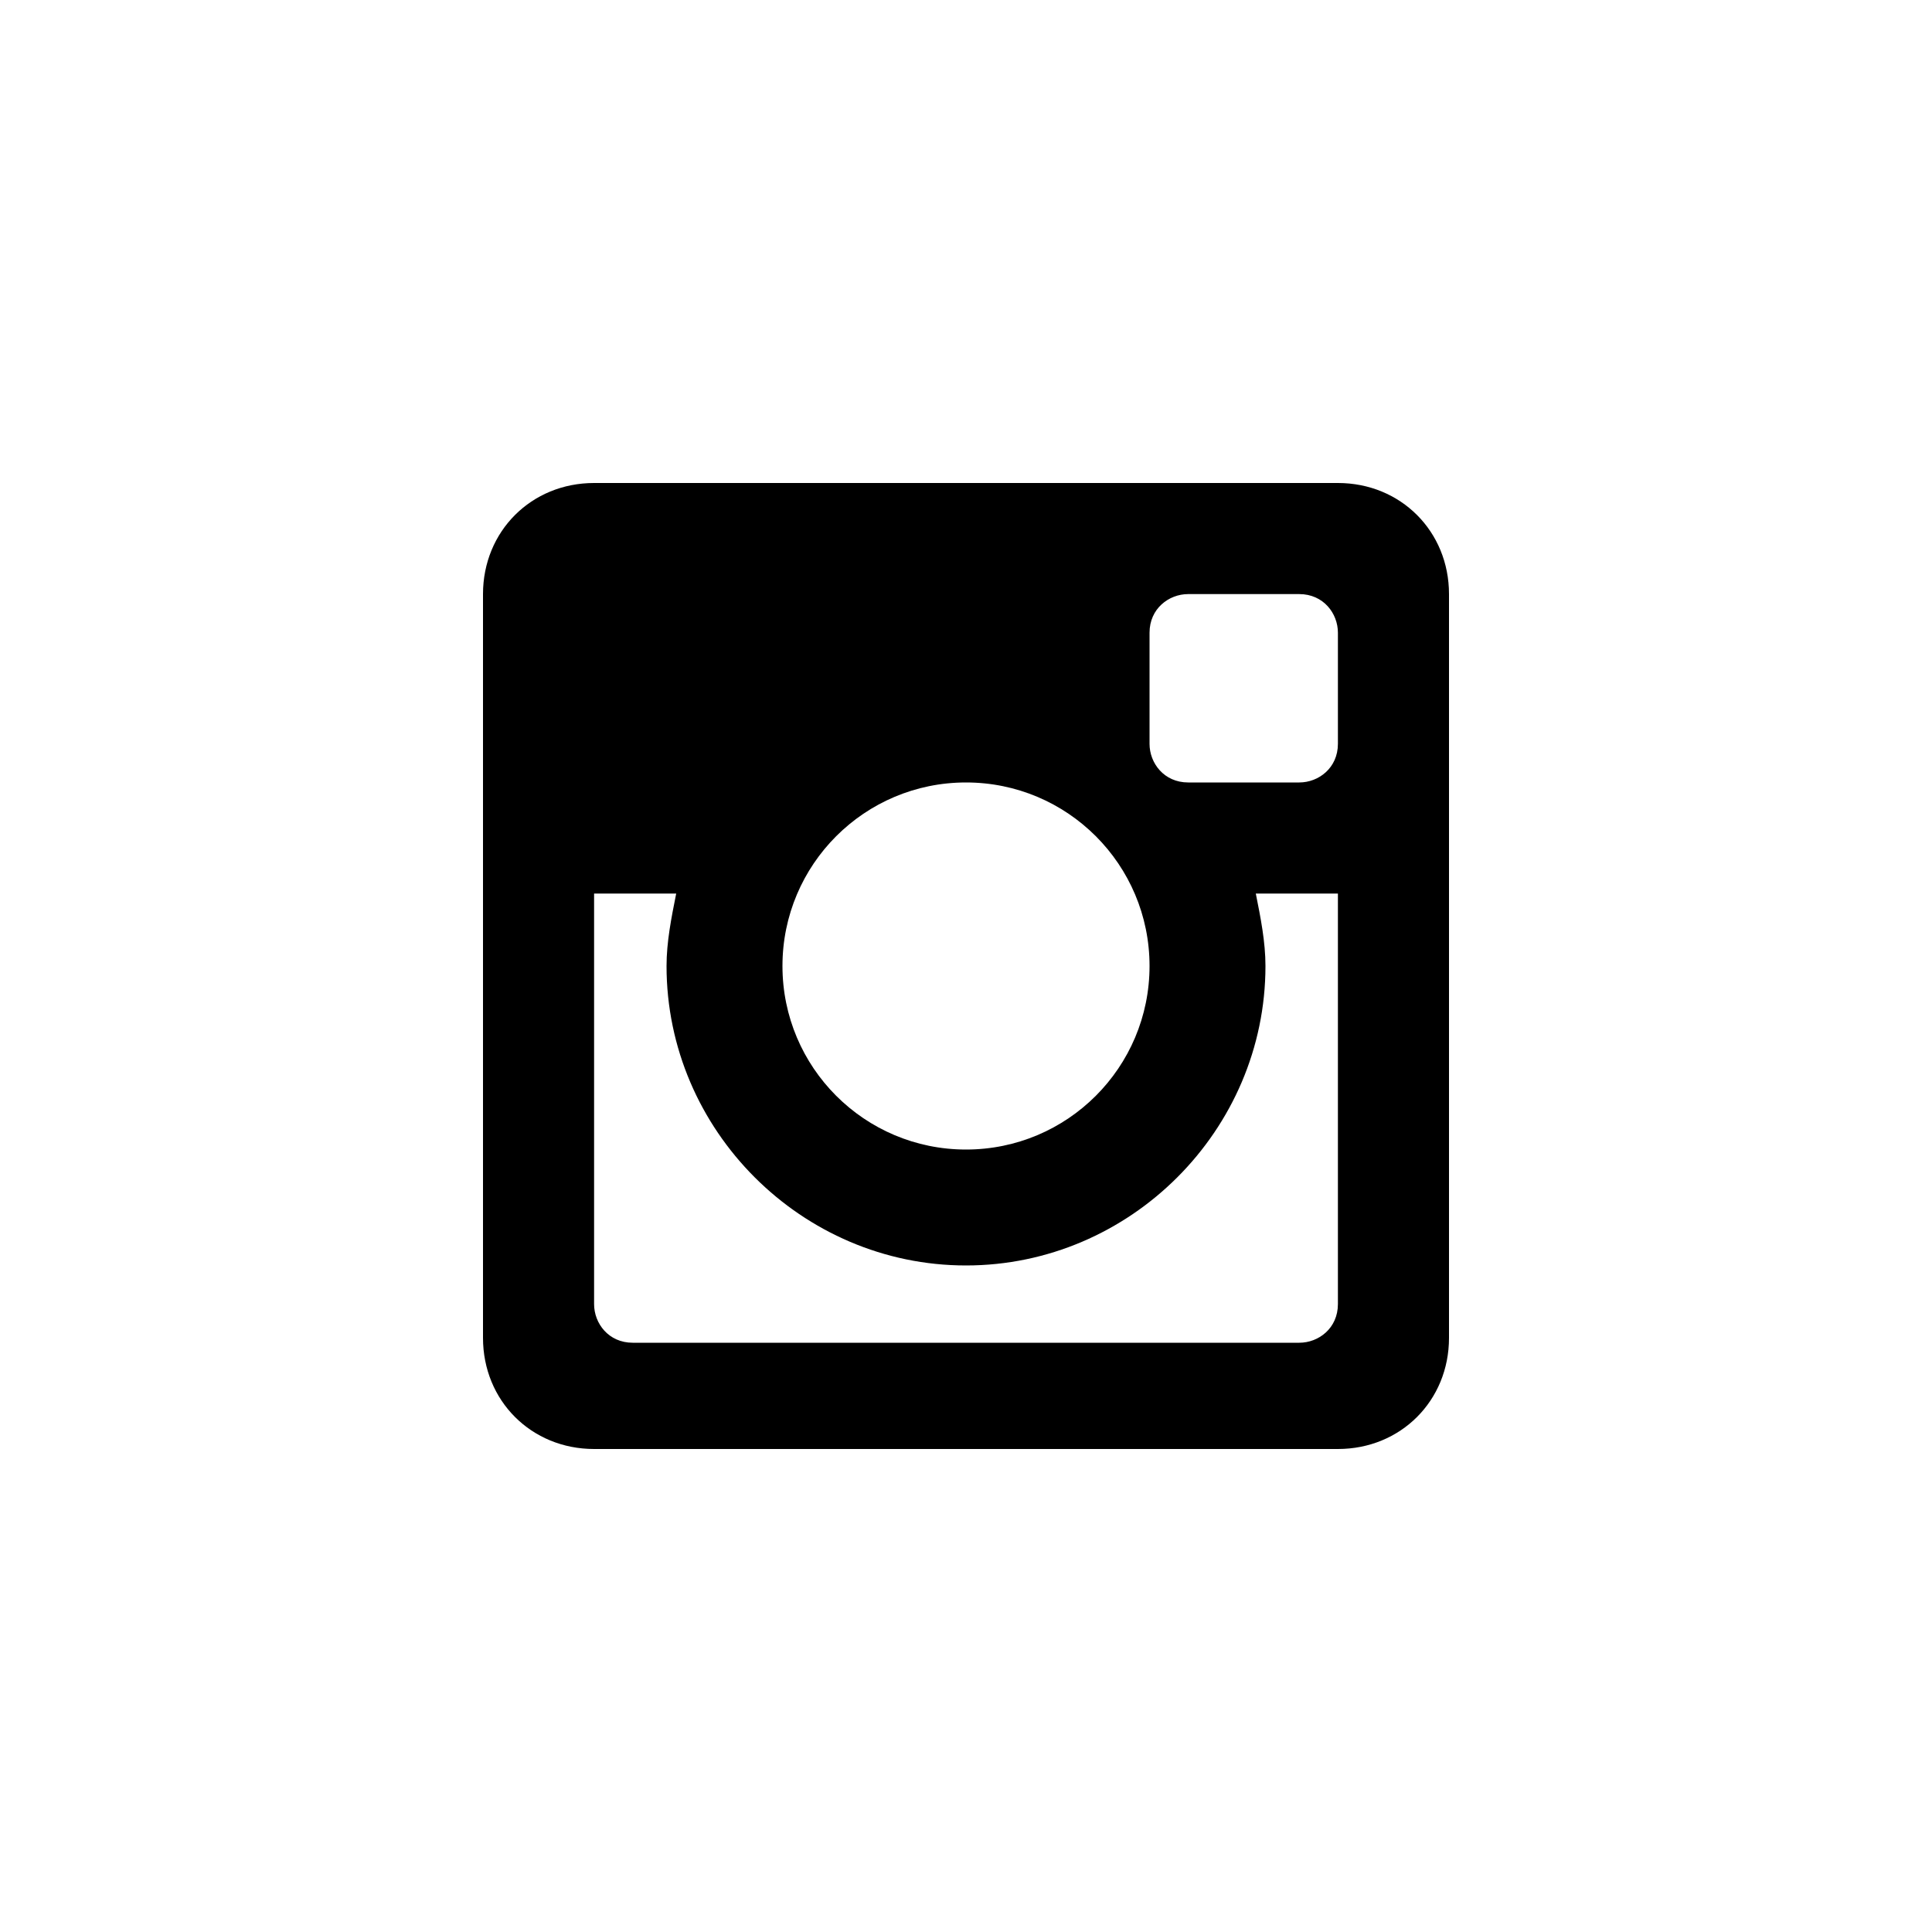
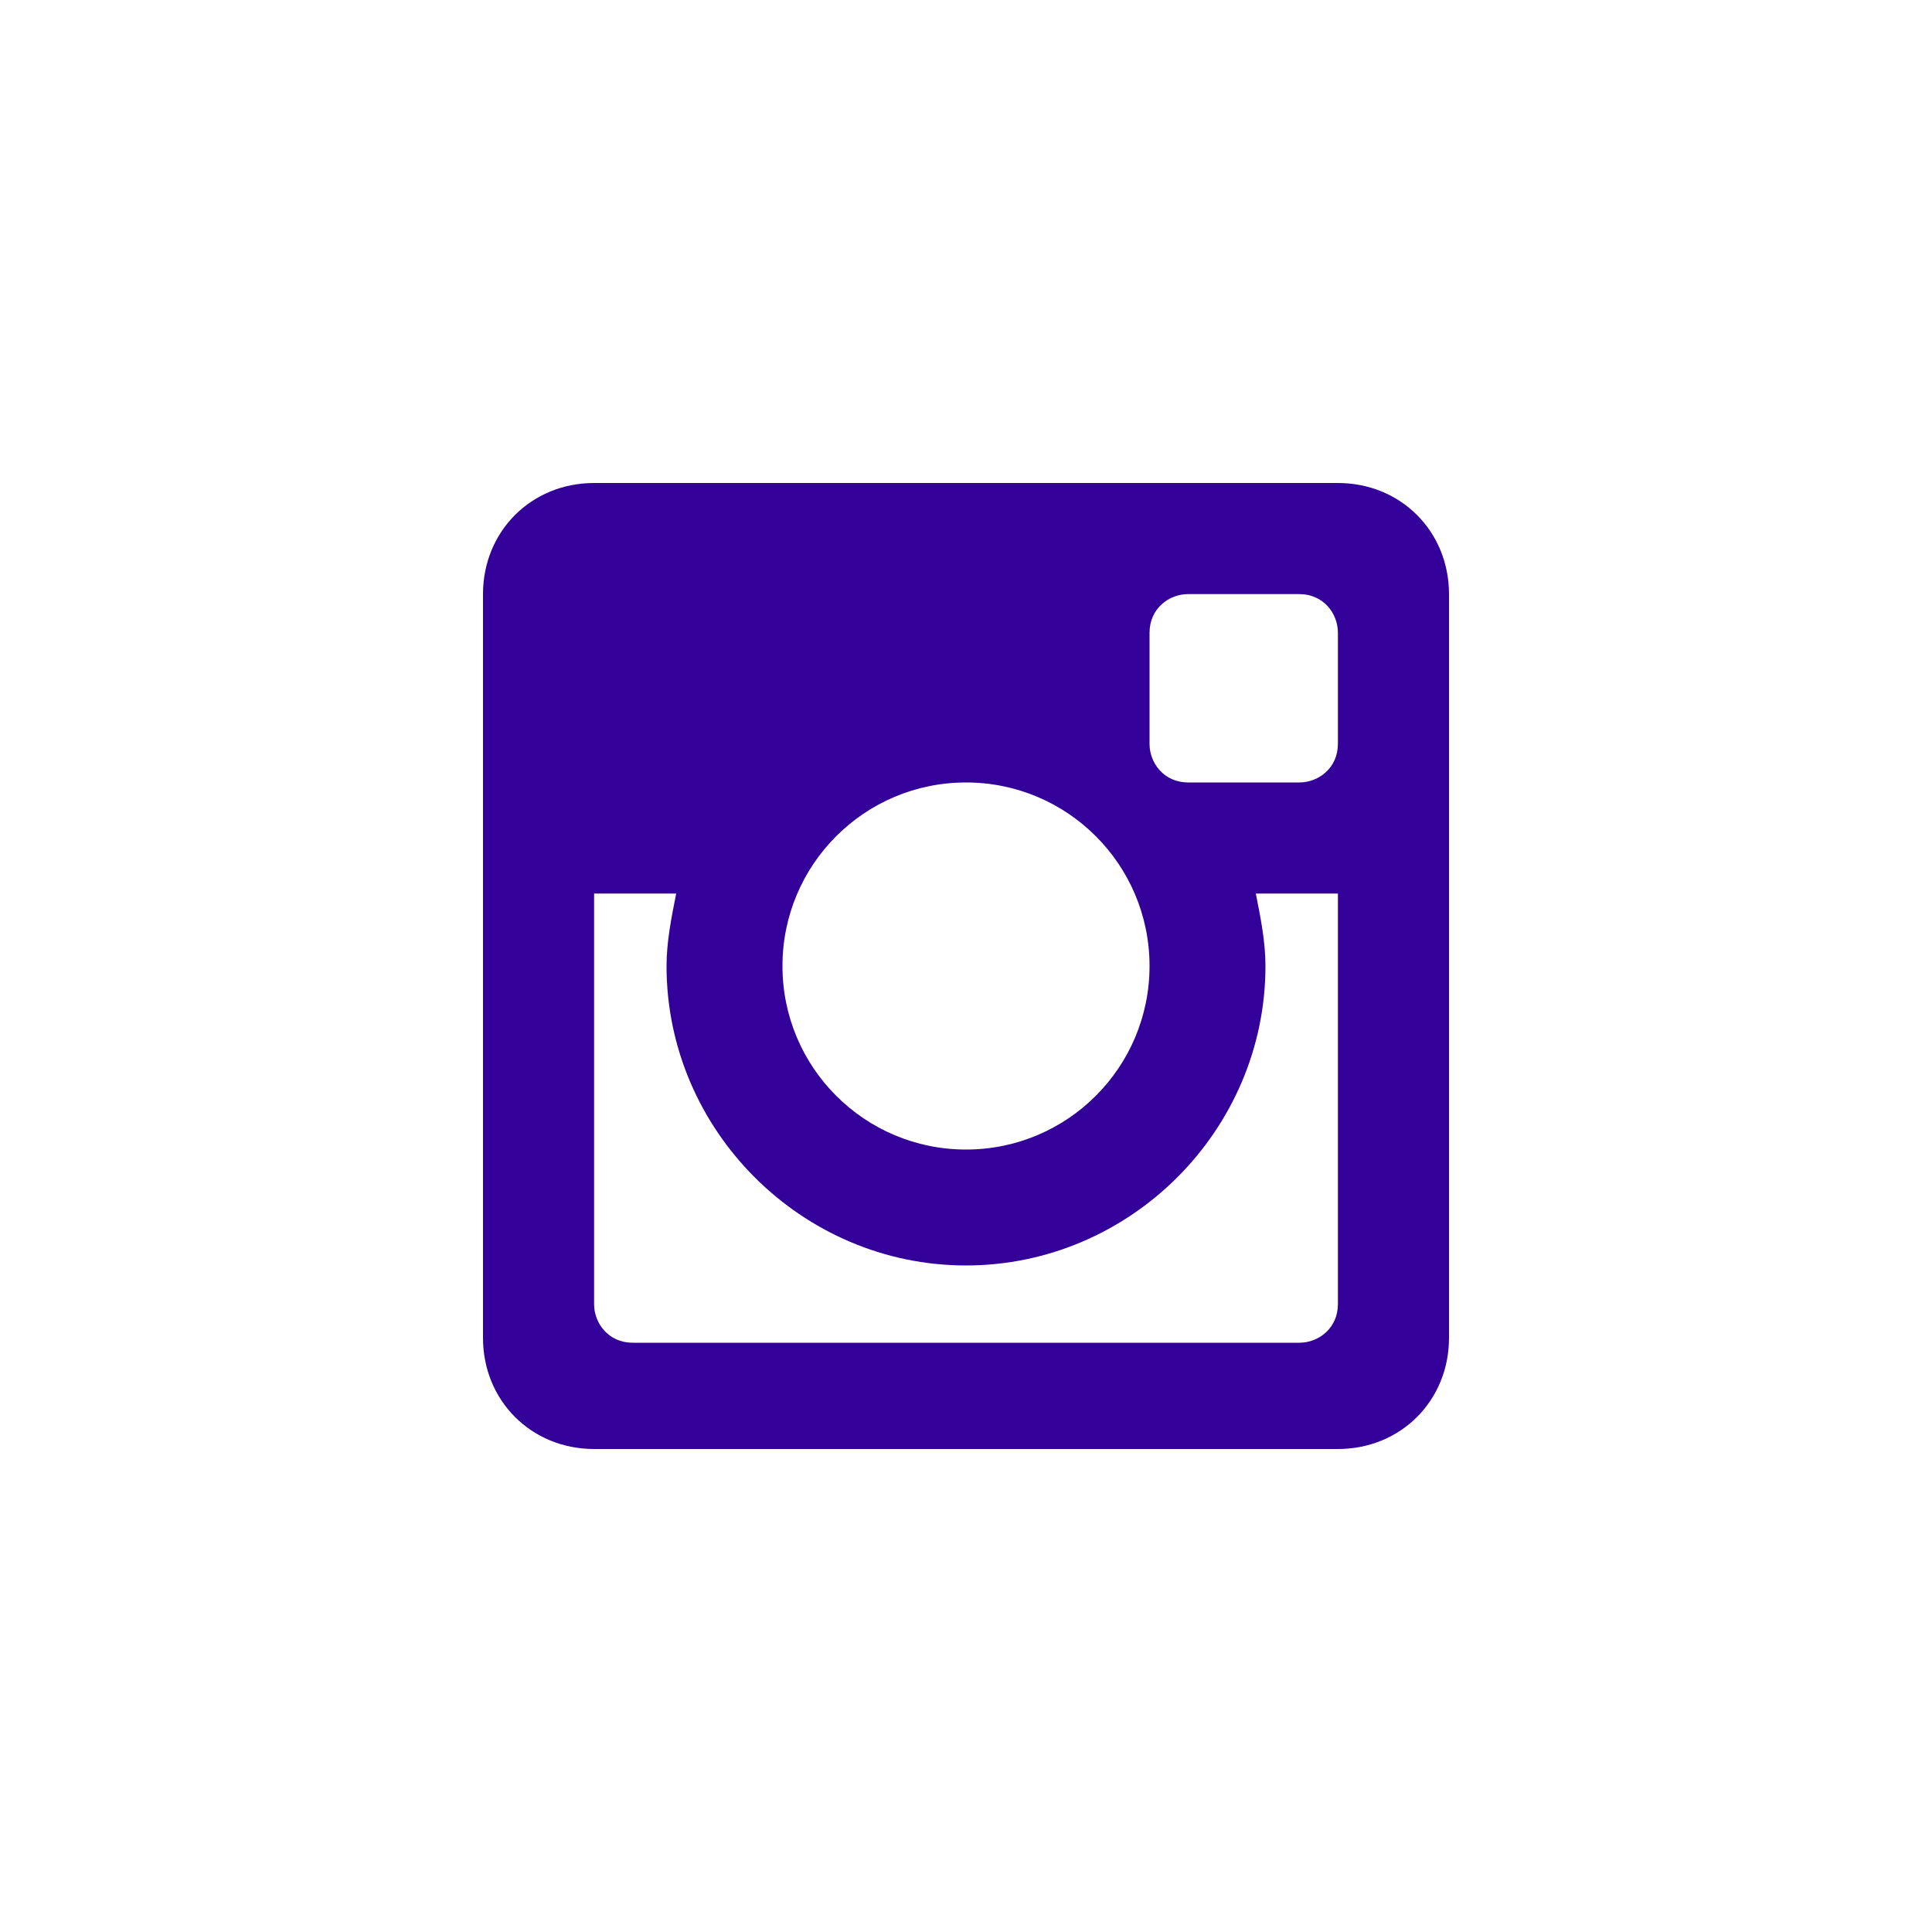
<svg xmlns="http://www.w3.org/2000/svg" version="1.1" id="Layer_1" x="0px" y="0px" width="40px" height="40px" viewBox="0 0 40 40" enable-background="new 0 0 40 40" xml:space="preserve">
-   <path class="bg-color-body--svg" id="instagram-6-icon" d="M27.7,18.5H26c0.1,0.5,0.2,1,0.2,1.5c0,3.4-2.8,6.2-6.2,6.2s-6.2-2.8-6.2-6.2   c0-0.5,0.1-1,0.2-1.5h-1.7V27c0,0.4,0.3,0.8,0.8,0.8h13.8c0.4,0,0.8-0.3,0.8-0.8V18.5L27.7,18.5z M27.7,13.1c0-0.4-0.3-0.8-0.8-0.8   h-2.3c-0.4,0-0.8,0.3-0.8,0.8v2.3c0,0.4,0.3,0.8,0.8,0.8h2.3c0.4,0,0.8-0.3,0.8-0.8V13.1z M20,16.2c-2.1,0-3.8,1.7-3.8,3.8   s1.7,3.8,3.8,3.8s3.8-1.7,3.8-3.8S22.1,16.2,20,16.2 M27.7,30H12.3C11,30,10,29,10,27.7V12.3c0-1.3,1-2.3,2.3-2.3h15.4   c1.3,0,2.3,1,2.3,2.3v15.4C30,29,29,30,27.7,30" fill="black" />
+   <path class="bg-color-body--svg" id="instagram-6-icon" d="M27.7,18.5H26c0.1,0.5,0.2,1,0.2,1.5c0,3.4-2.8,6.2-6.2,6.2s-6.2-2.8-6.2-6.2   c0-0.5,0.1-1,0.2-1.5h-1.7V27c0,0.4,0.3,0.8,0.8,0.8h13.8c0.4,0,0.8-0.3,0.8-0.8V18.5L27.7,18.5z M27.7,13.1c0-0.4-0.3-0.8-0.8-0.8   h-2.3c-0.4,0-0.8,0.3-0.8,0.8v2.3c0,0.4,0.3,0.8,0.8,0.8h2.3c0.4,0,0.8-0.3,0.8-0.8V13.1z M20,16.2c-2.1,0-3.8,1.7-3.8,3.8   s1.7,3.8,3.8,3.8s3.8-1.7,3.8-3.8S22.1,16.2,20,16.2 M27.7,30H12.3C11,30,10,29,10,27.7V12.3c0-1.3,1-2.3,2.3-2.3h15.4   c1.3,0,2.3,1,2.3,2.3v15.4C30,29,29,30,27.7,30" fill="#309" />
</svg>
